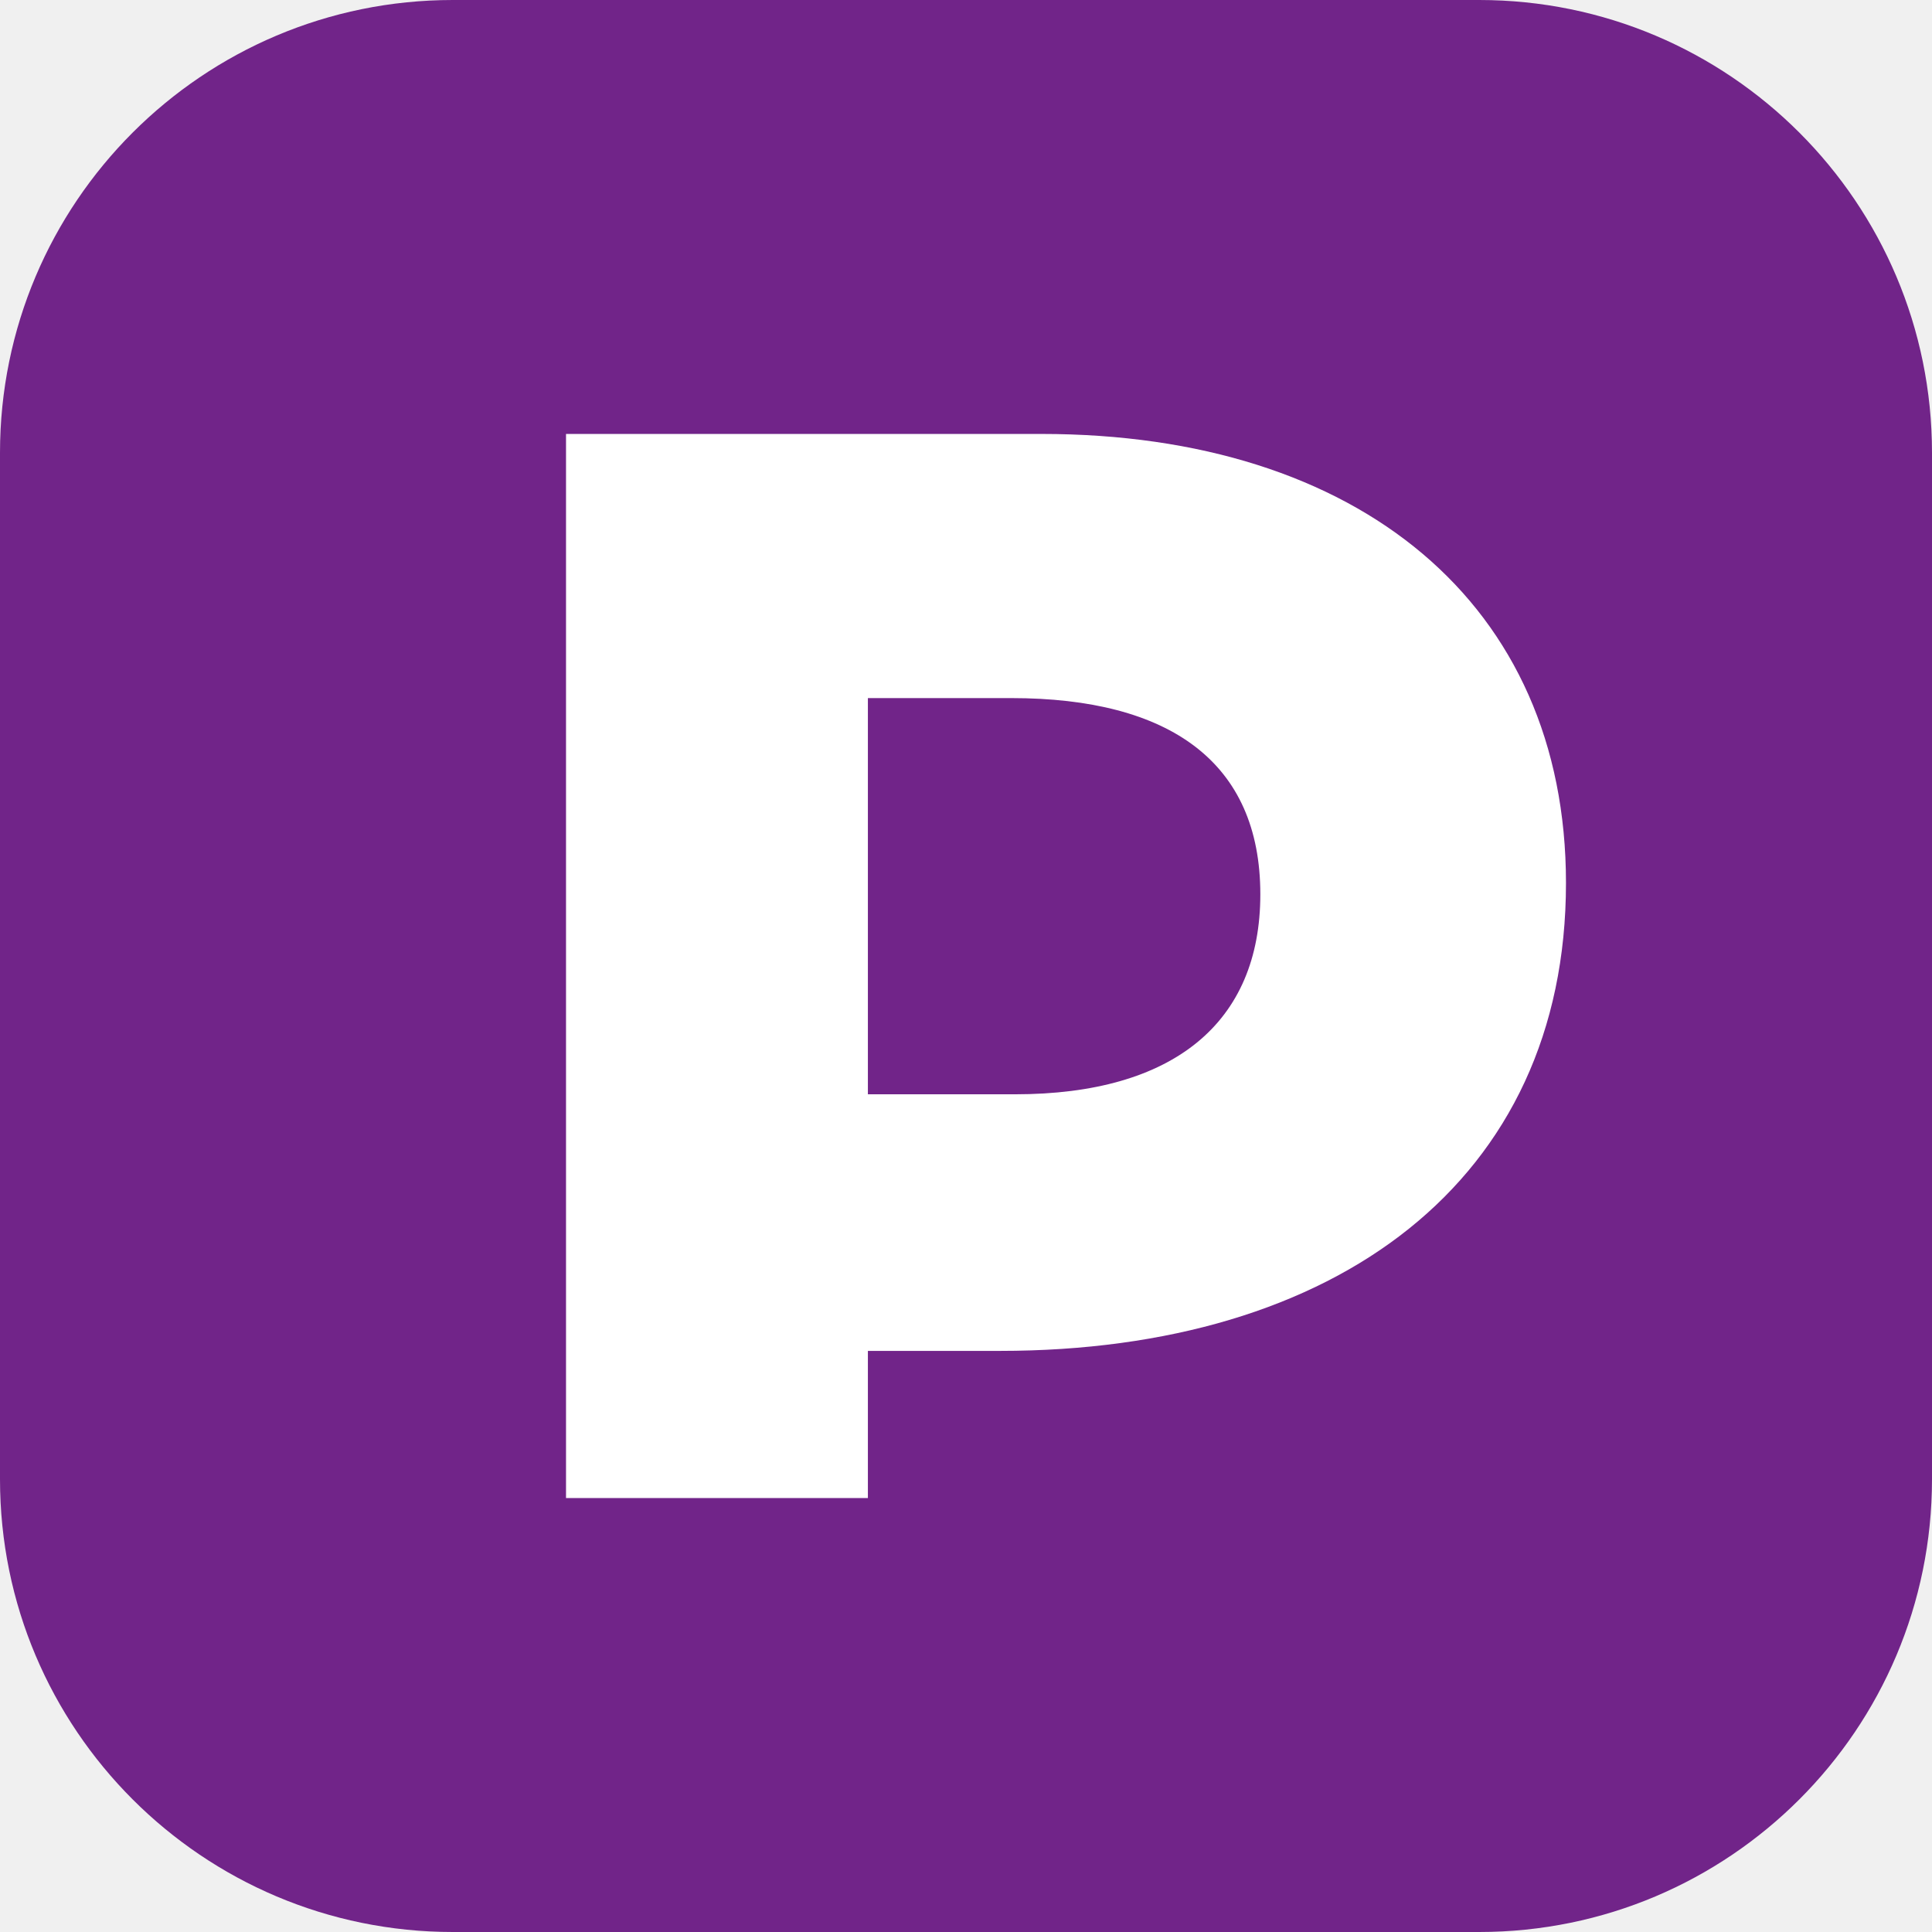
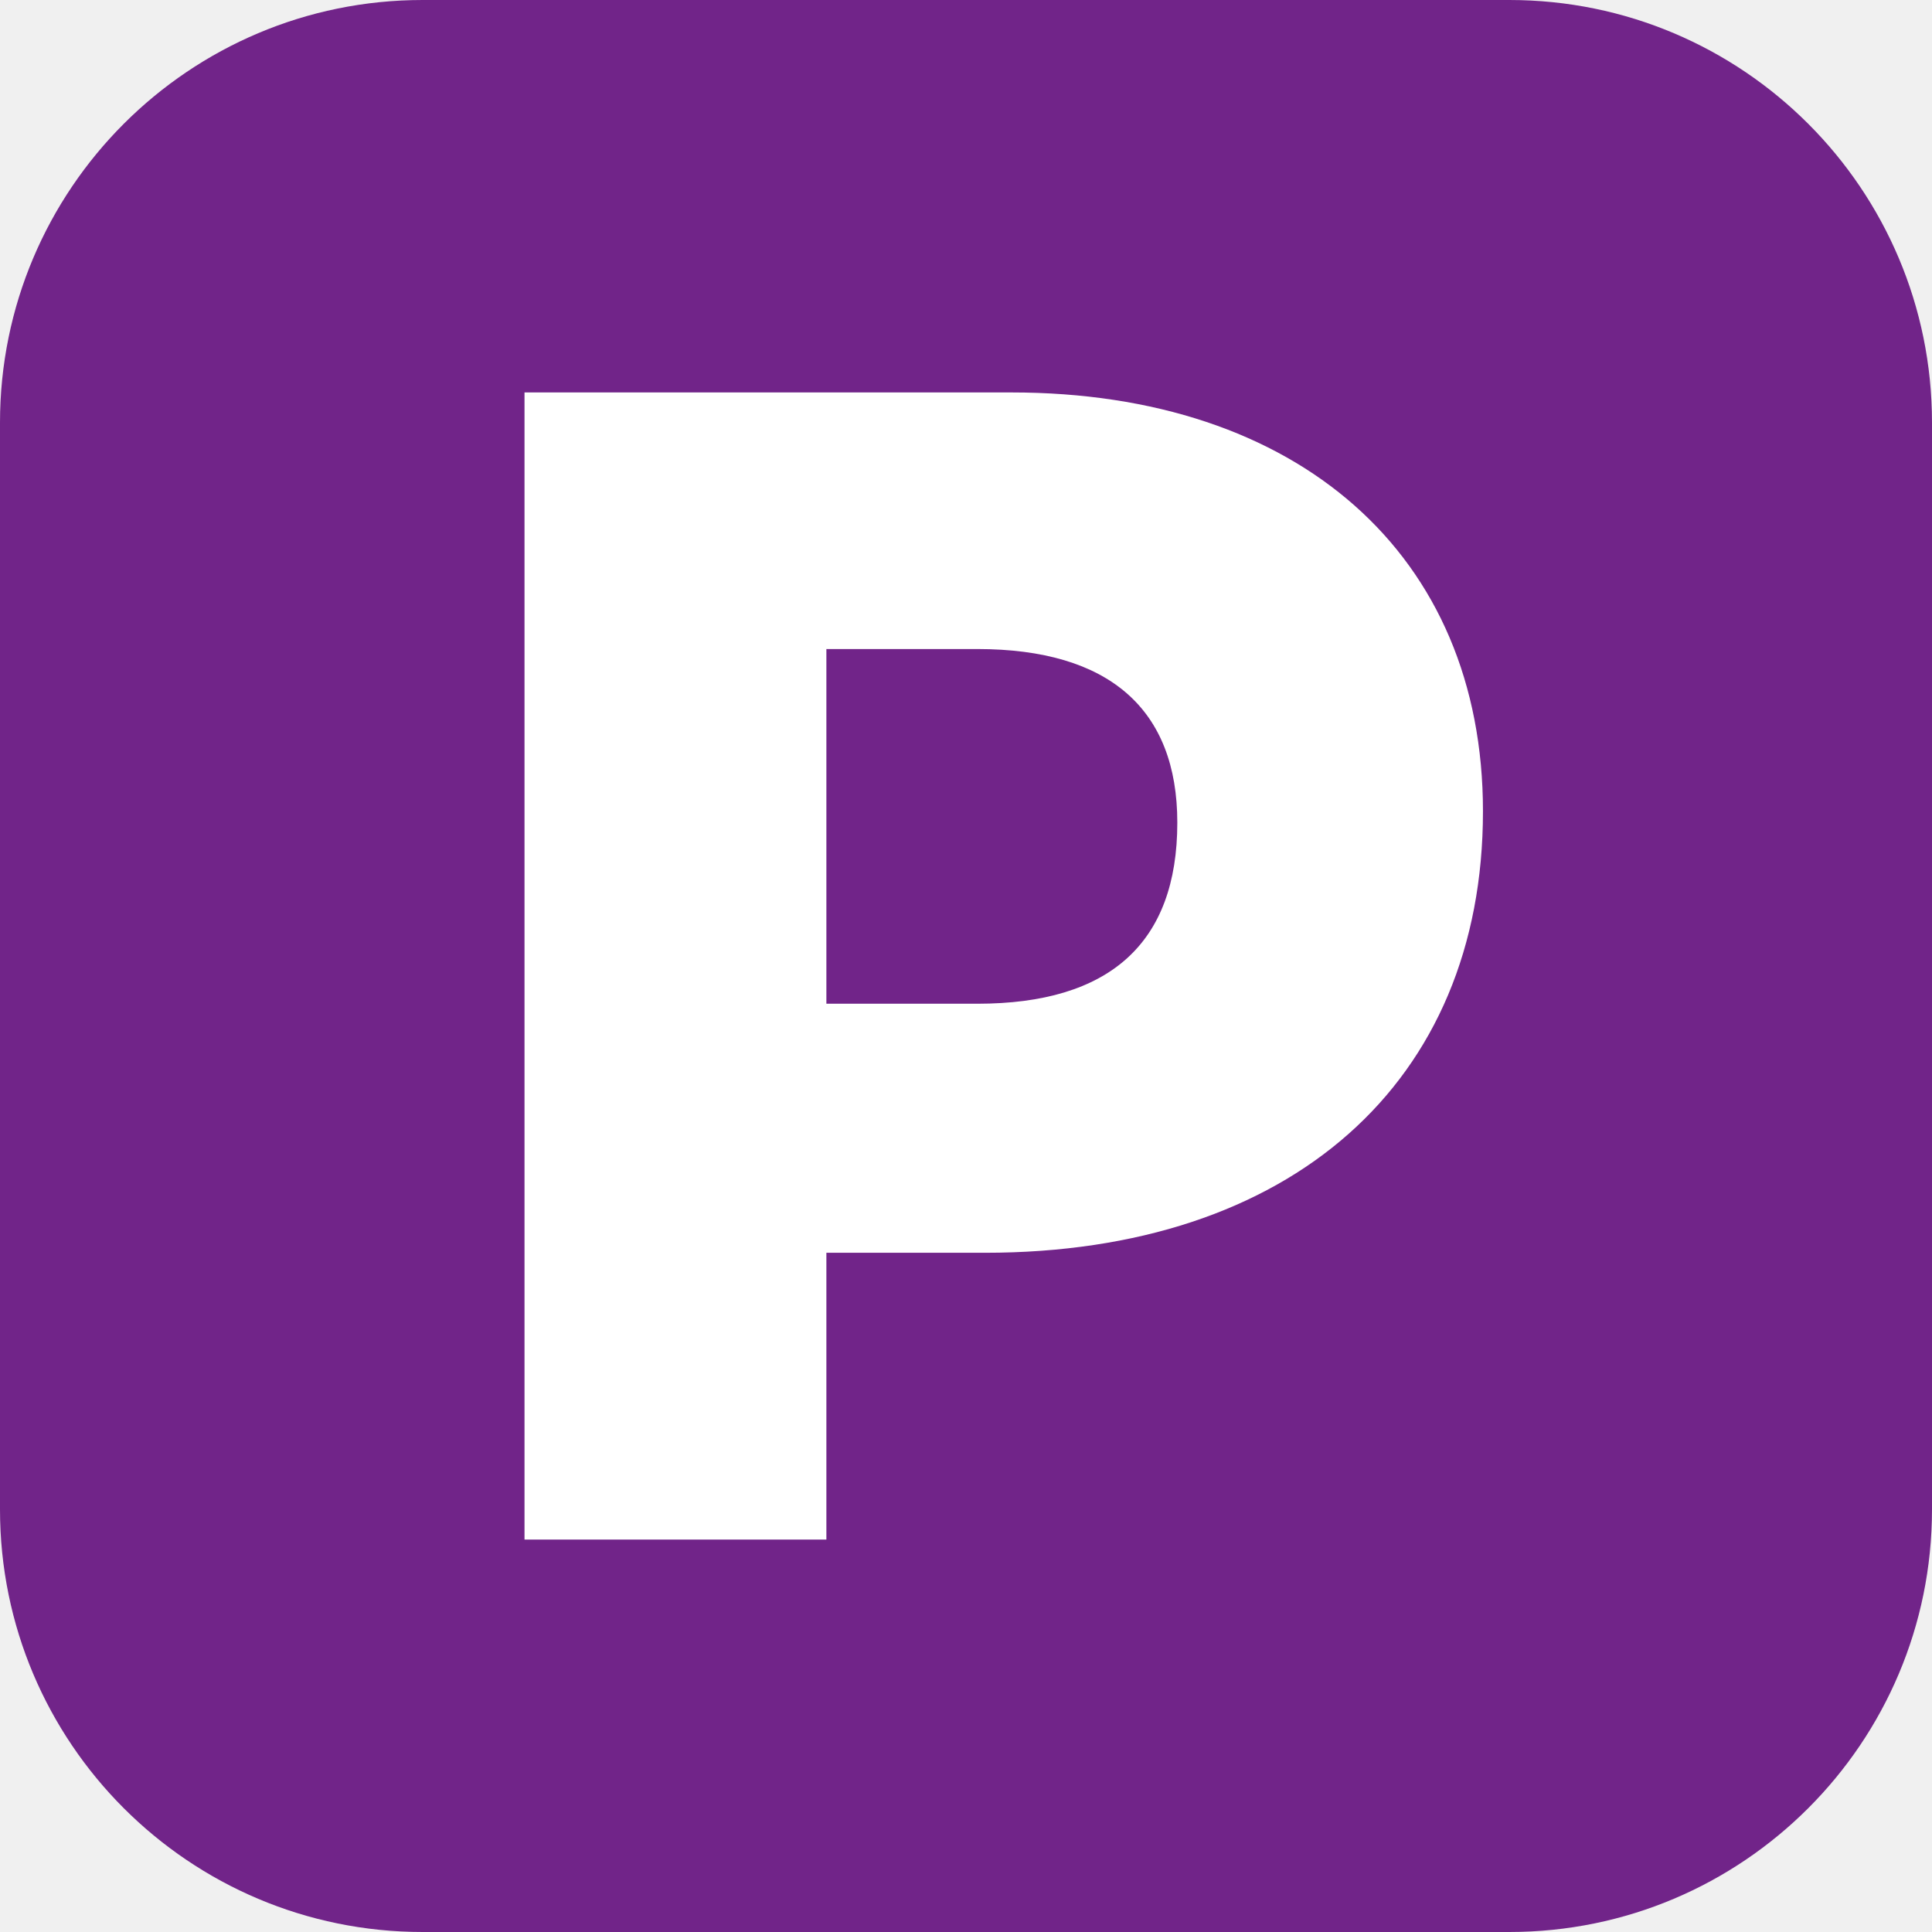
- <svg xmlns="http://www.w3.org/2000/svg" viewBox="0 0 512 512">
-   <rect width="512" height="512" rx="120" fill="#712489" />
-   <path fill="#fff" d="M150 115h126c84 0 139 45 139 119 0 79-61 124-150 124h-35v39h-80V115zm80 70v105h39c42 0 65-19 65-53 0-35-24-52-66-52h-38z" />
+ <svg xmlns="http://www.w3.org/2000/svg" viewBox="0 0 512 512" role="img" aria-label="Pedevia">
+   <rect width="512" height="512" rx="112" fill="#712489" />
+   <path fill="#fff" d="M139 104h129c76 0 125 43 125 111 0 72-51 117-132 117h-42v76h-80V104Zm80 68v94h40c35 0 53-16 53-48 0-30-18-46-53-46h-40Z" />
</svg>
